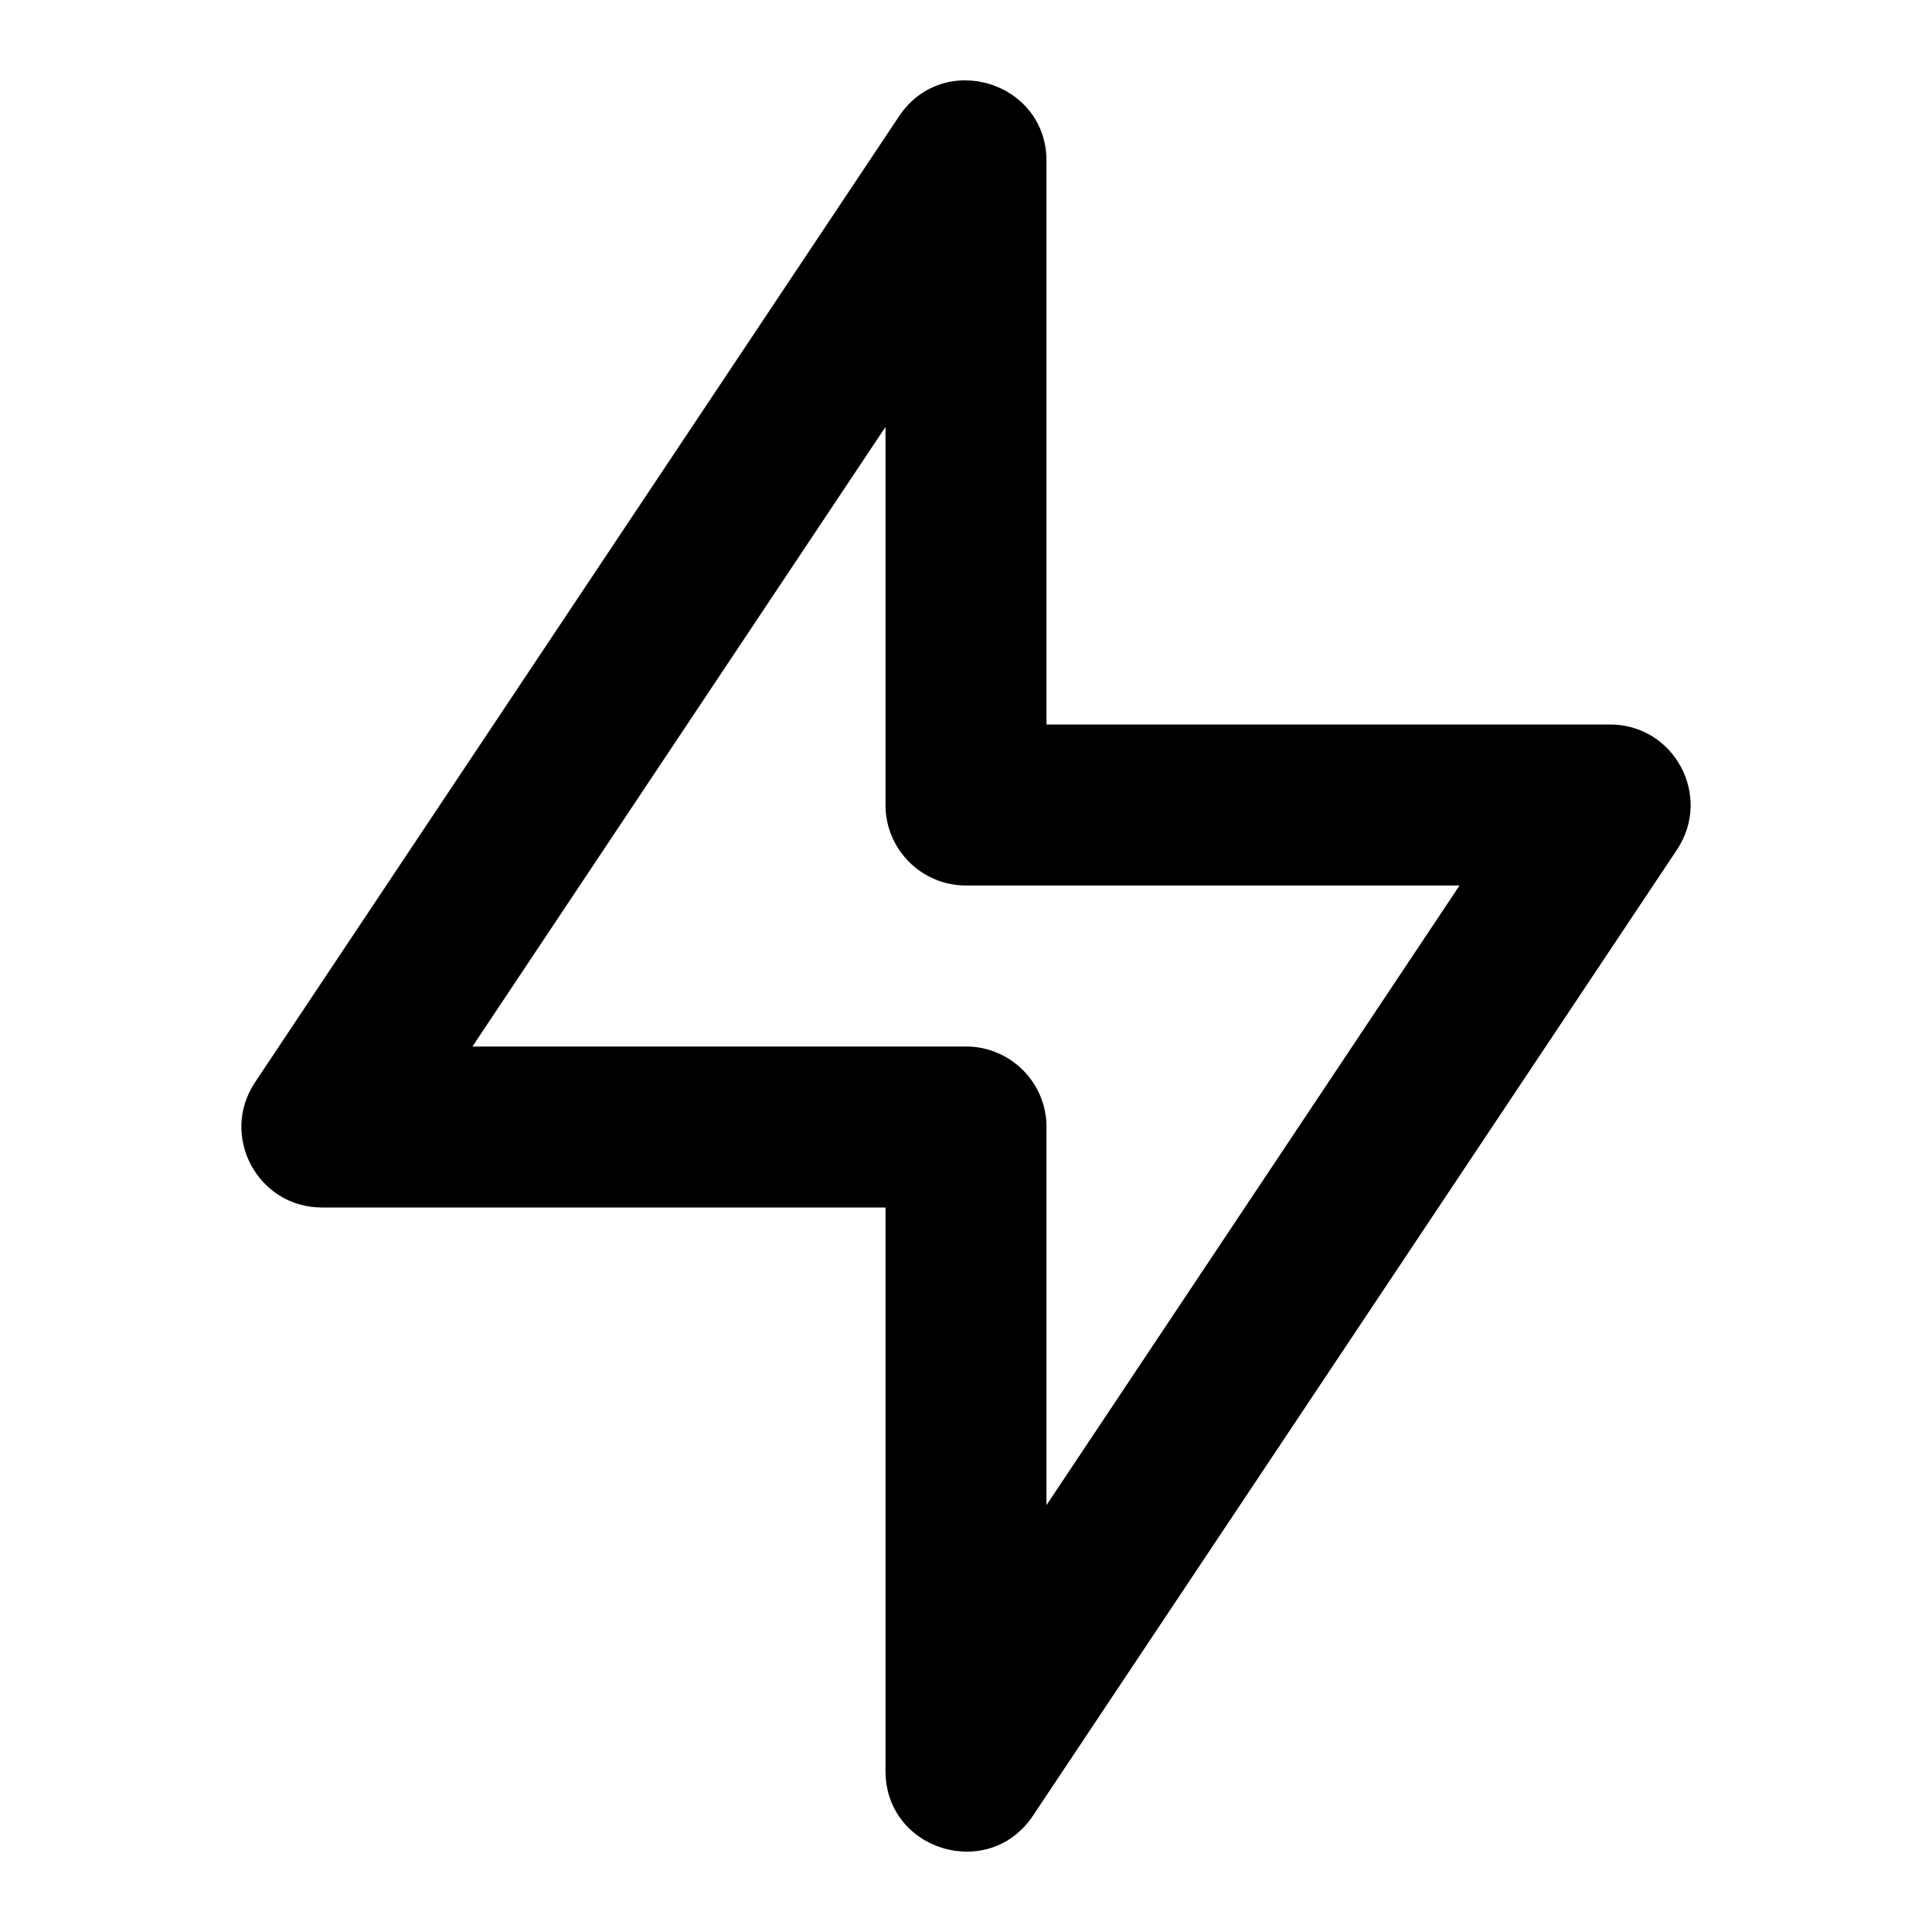
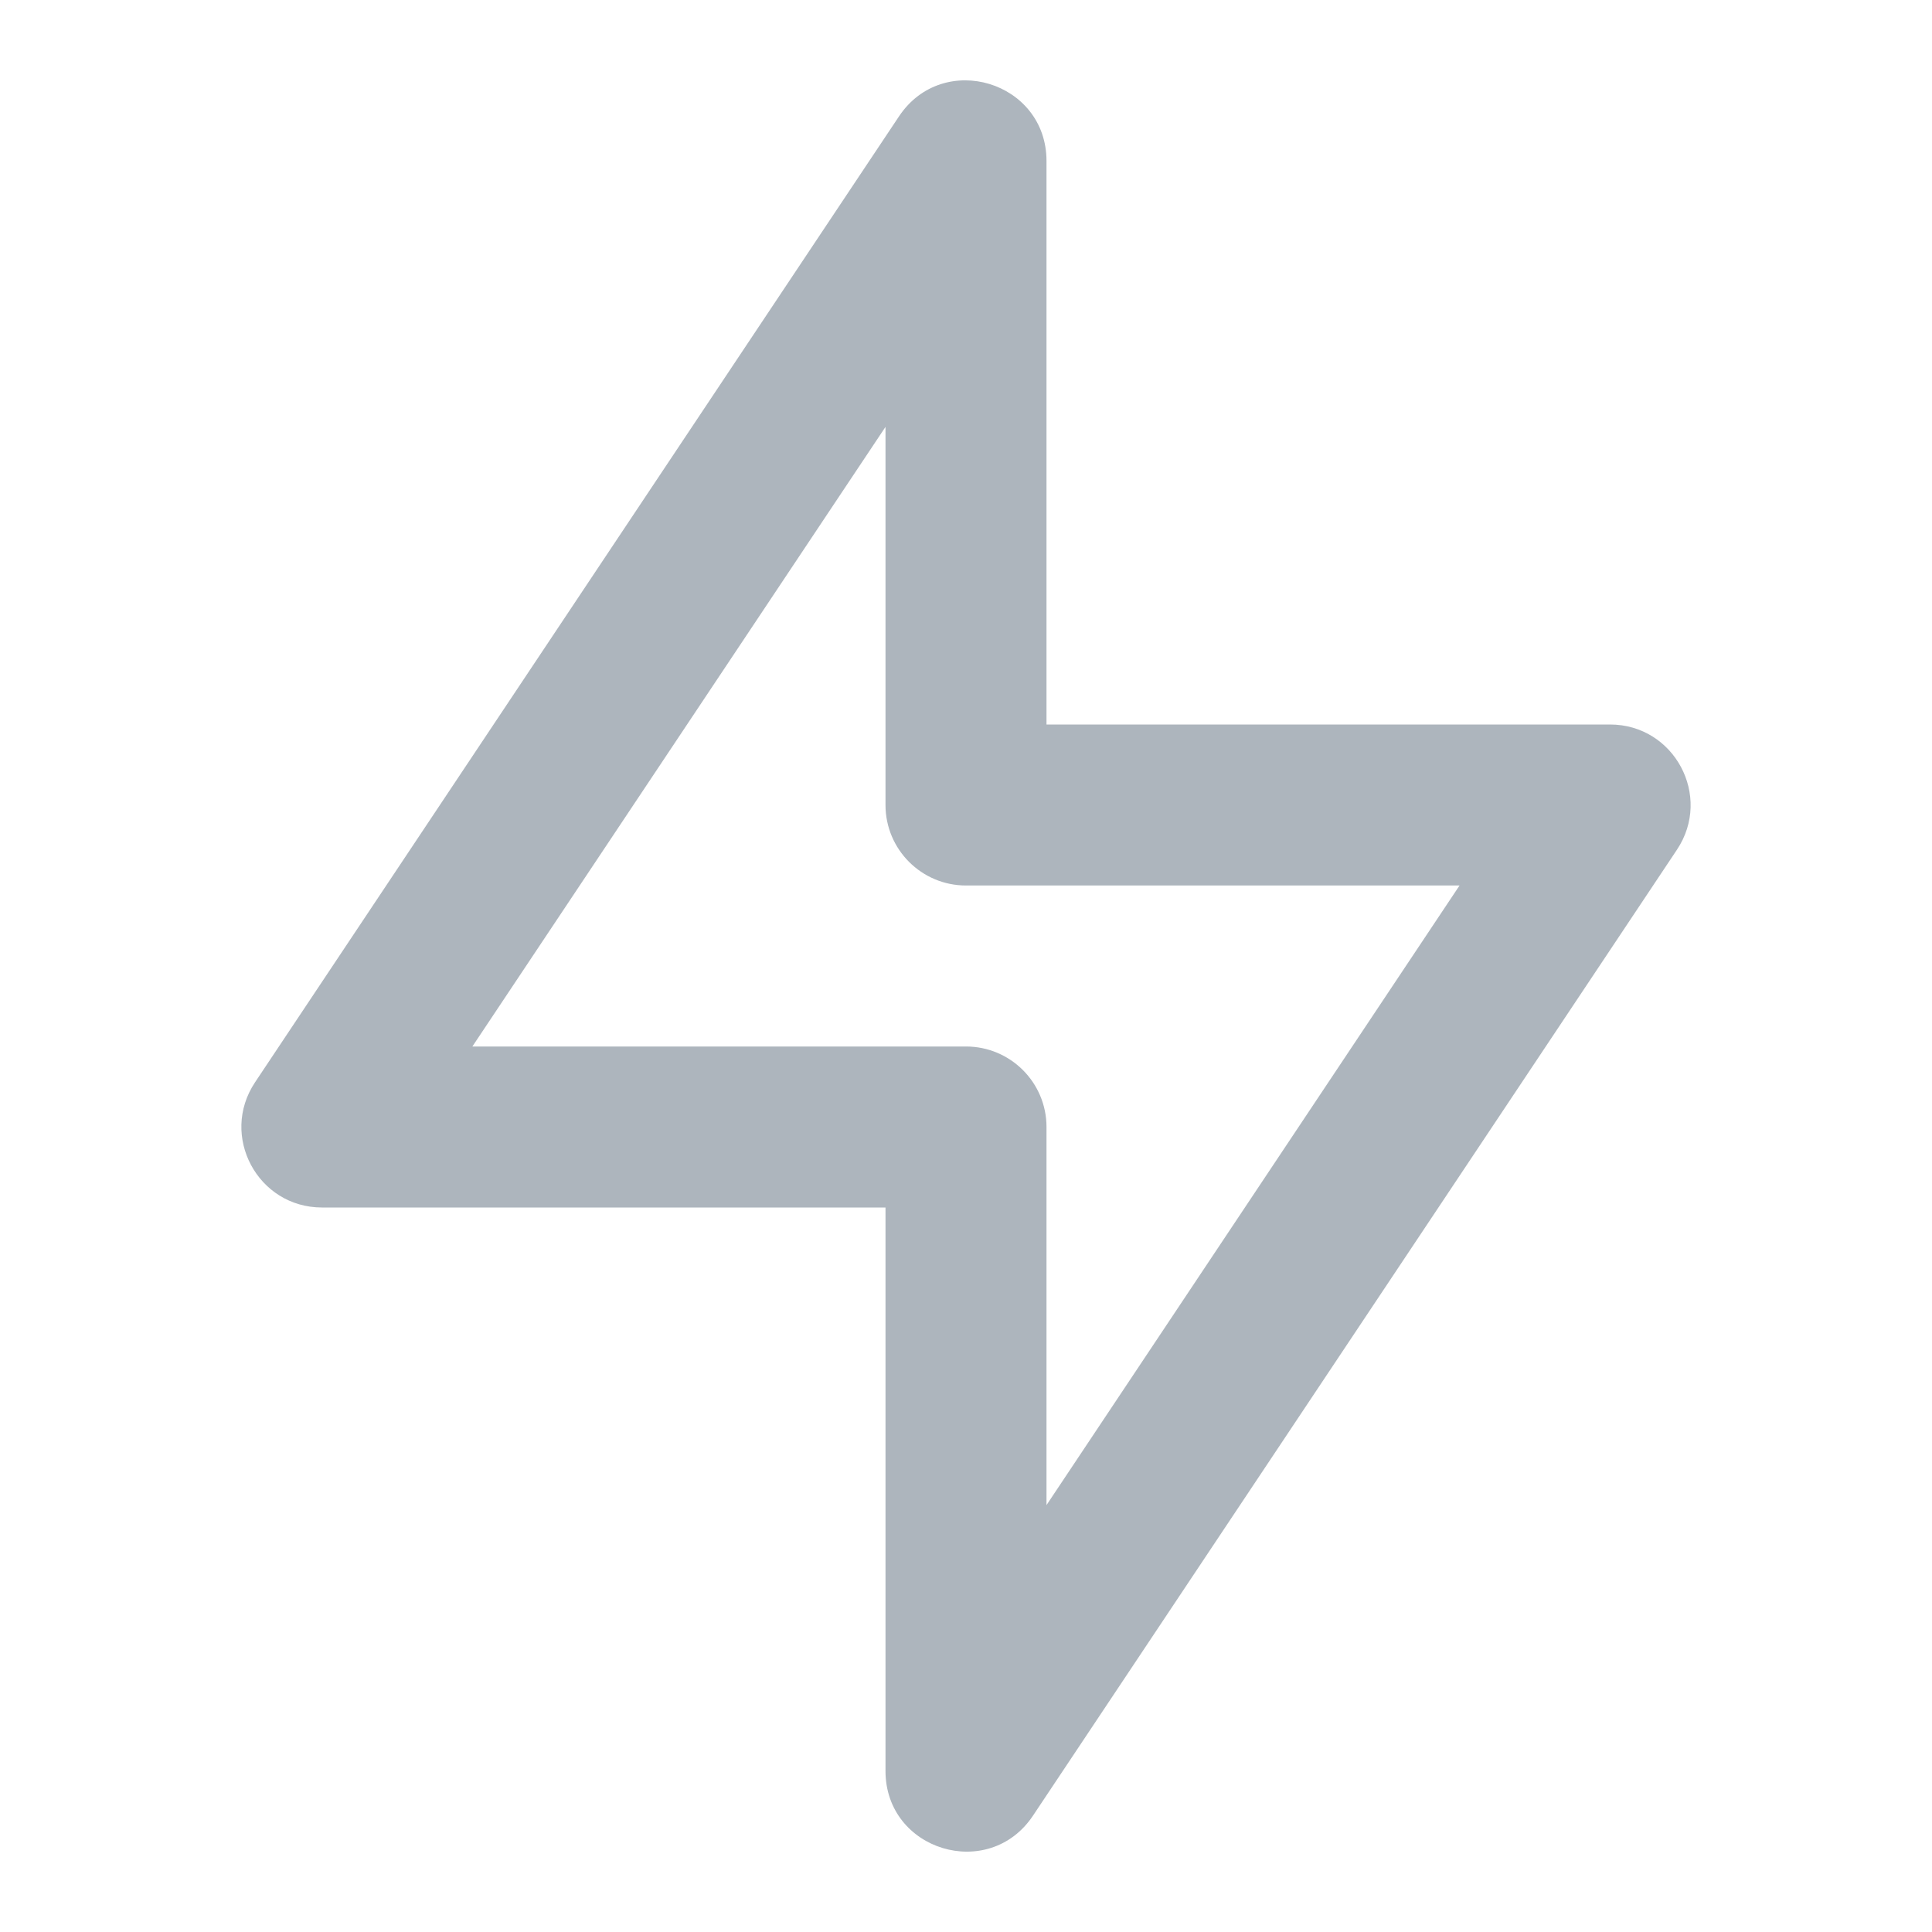
- <svg xmlns="http://www.w3.org/2000/svg" width="24" height="24" viewBox="0 0 24 24">
-   <path fill-rule="evenodd" d="M11,15 L11,22 C11,22.989 12.283,23.378 12.832,22.555 L20.832,10.555 C21.275,9.89 20.799,9 20,9 L13,9 L13,2 C13,1.011 11.717,0.622 11.168,1.445 L3.168,13.445 C2.725,14.11 3.201,15 4,15 L11,15 Z M11,5.303 L11,10 C11,10.552 11.448,11 12,11 L18.131,11 L13,18.697 L13,14 C13,13.448 12.552,13 12,13 L5.869,13 L11,5.303 Z" />
+ <svg xmlns="http://www.w3.org/2000/svg" width="24" height="24" viewBox="0 0 24 24" fill="none">
+   <path fill-rule="evenodd" clip-rule="evenodd" d="M11 15V22C11 22.989 12.283 23.378 12.832 22.555L20.832 10.555C21.275 9.89 20.799 9 20 9H13V2C13 1.011 11.717 0.622 11.168 1.445L3.168 13.445C2.725 14.11 3.201 15 4 15H11ZM11 5.303V10C11 10.552 11.448 11 12 11H18.131L13 18.697V14C13 13.448 12.552 13 12 13H5.868L11 5.303Z" fill="#ADB5BD" />
</svg>
